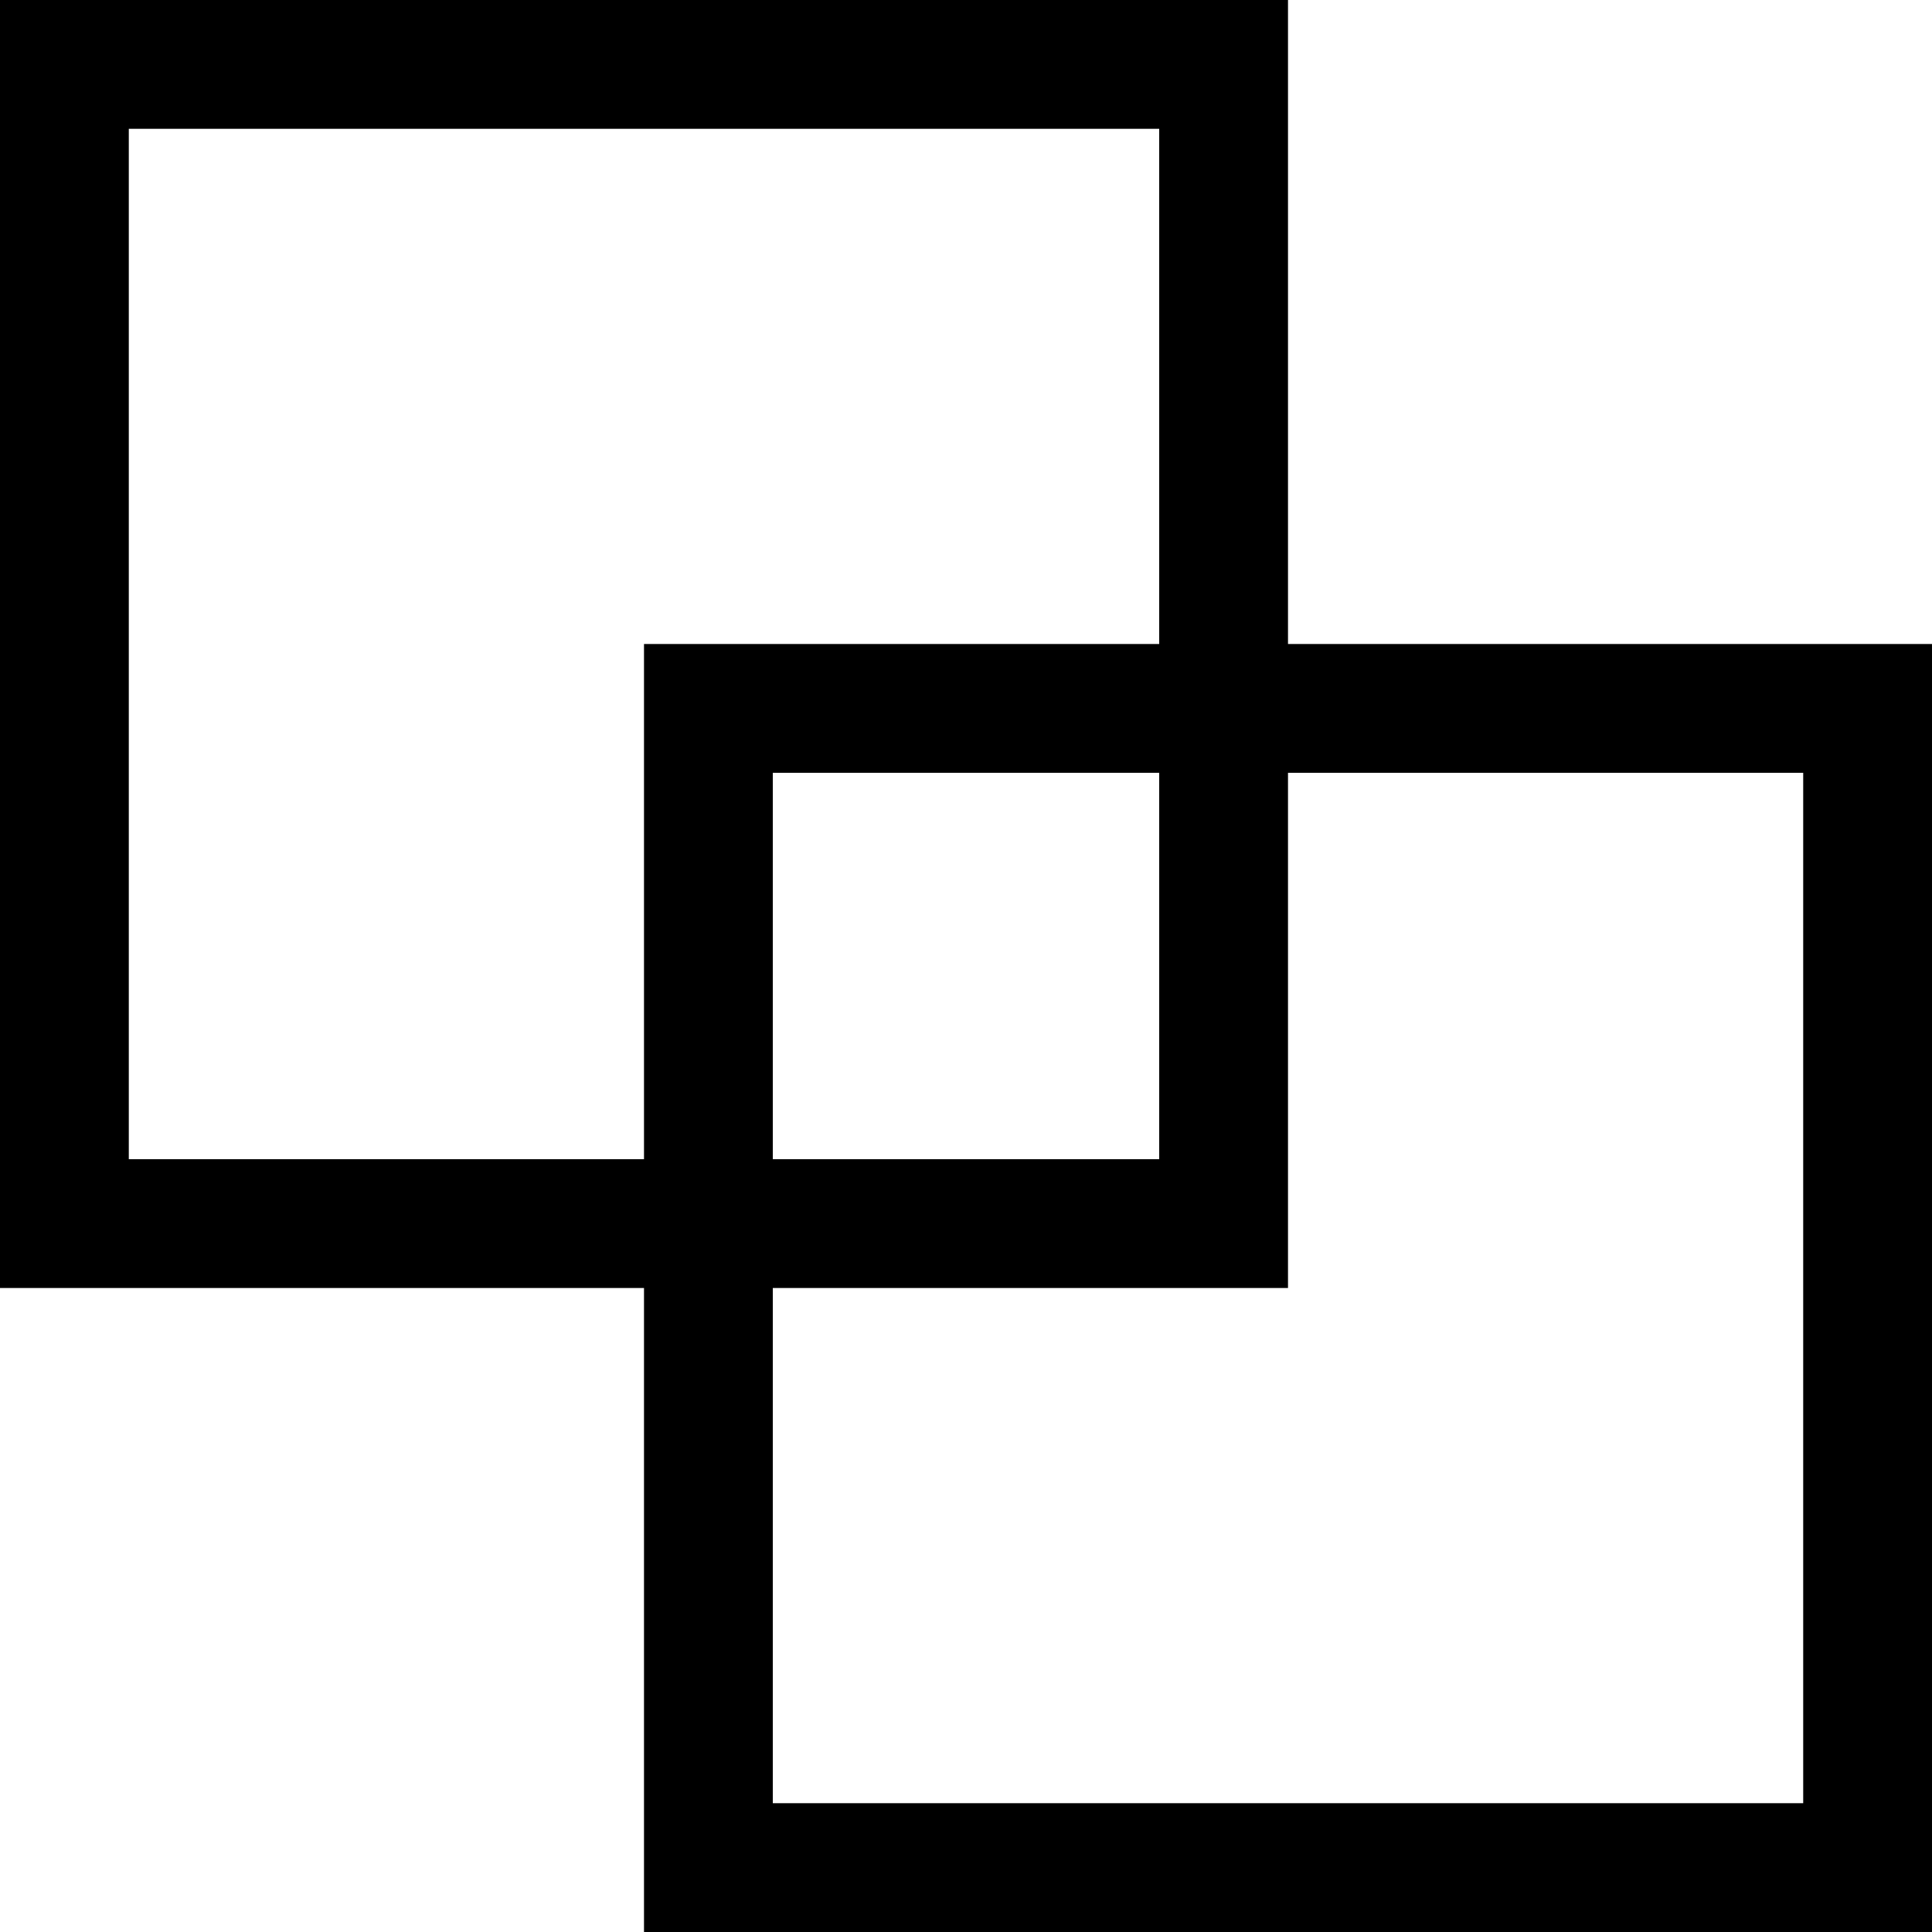
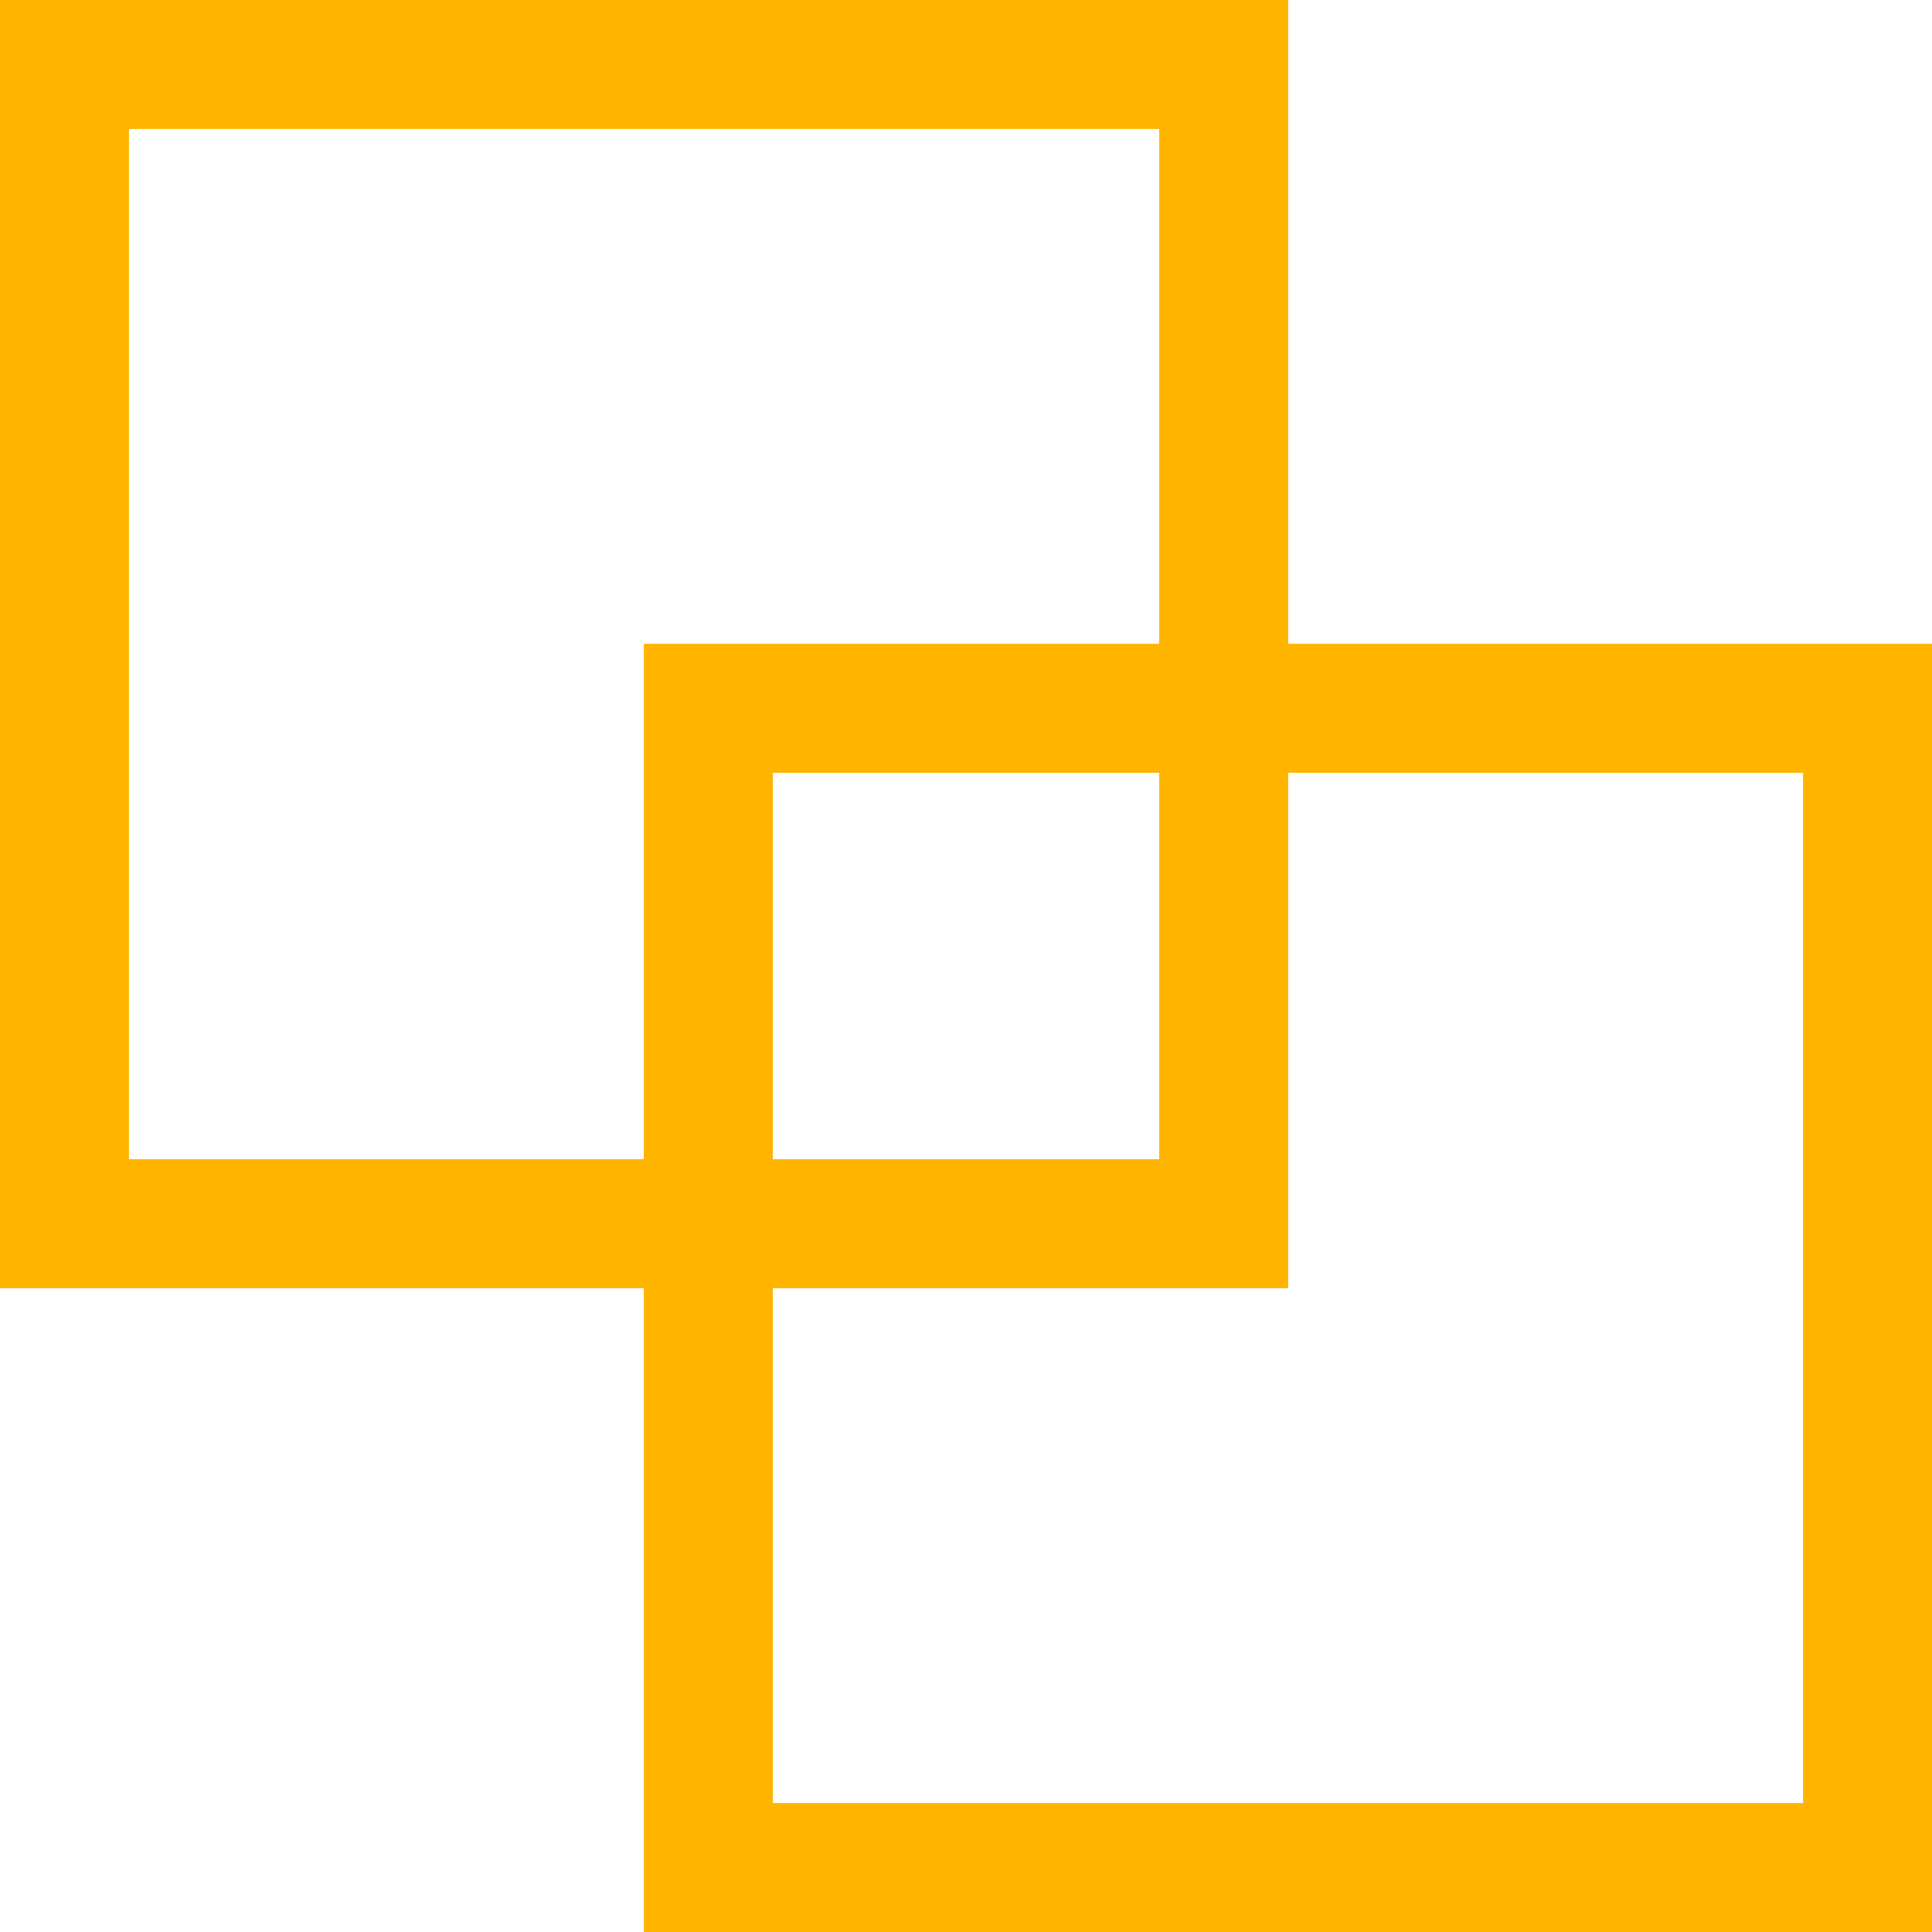
<svg xmlns="http://www.w3.org/2000/svg" width="15" height="15" viewBox="0 0 15 15" fill="none">
-   <rect x="0.5" y="0.5" width="9" height="9" stroke="black" />
-   <rect x="5.5" y="5.5" width="9" height="9" stroke="black" />
+   <rect x="0.5" y="0.5" width="9" height="9" stroke="#FFB400" />
+   <rect x="5.5" y="5.5" width="9" height="9" stroke="#FFB400" />
+   <rect x="0.5" y="0.5" width="9" height="9" stroke="#FFB400" />
+   <rect x="5.5" y="5.5" width="9" height="9" stroke="#FFB400" />
</svg>
